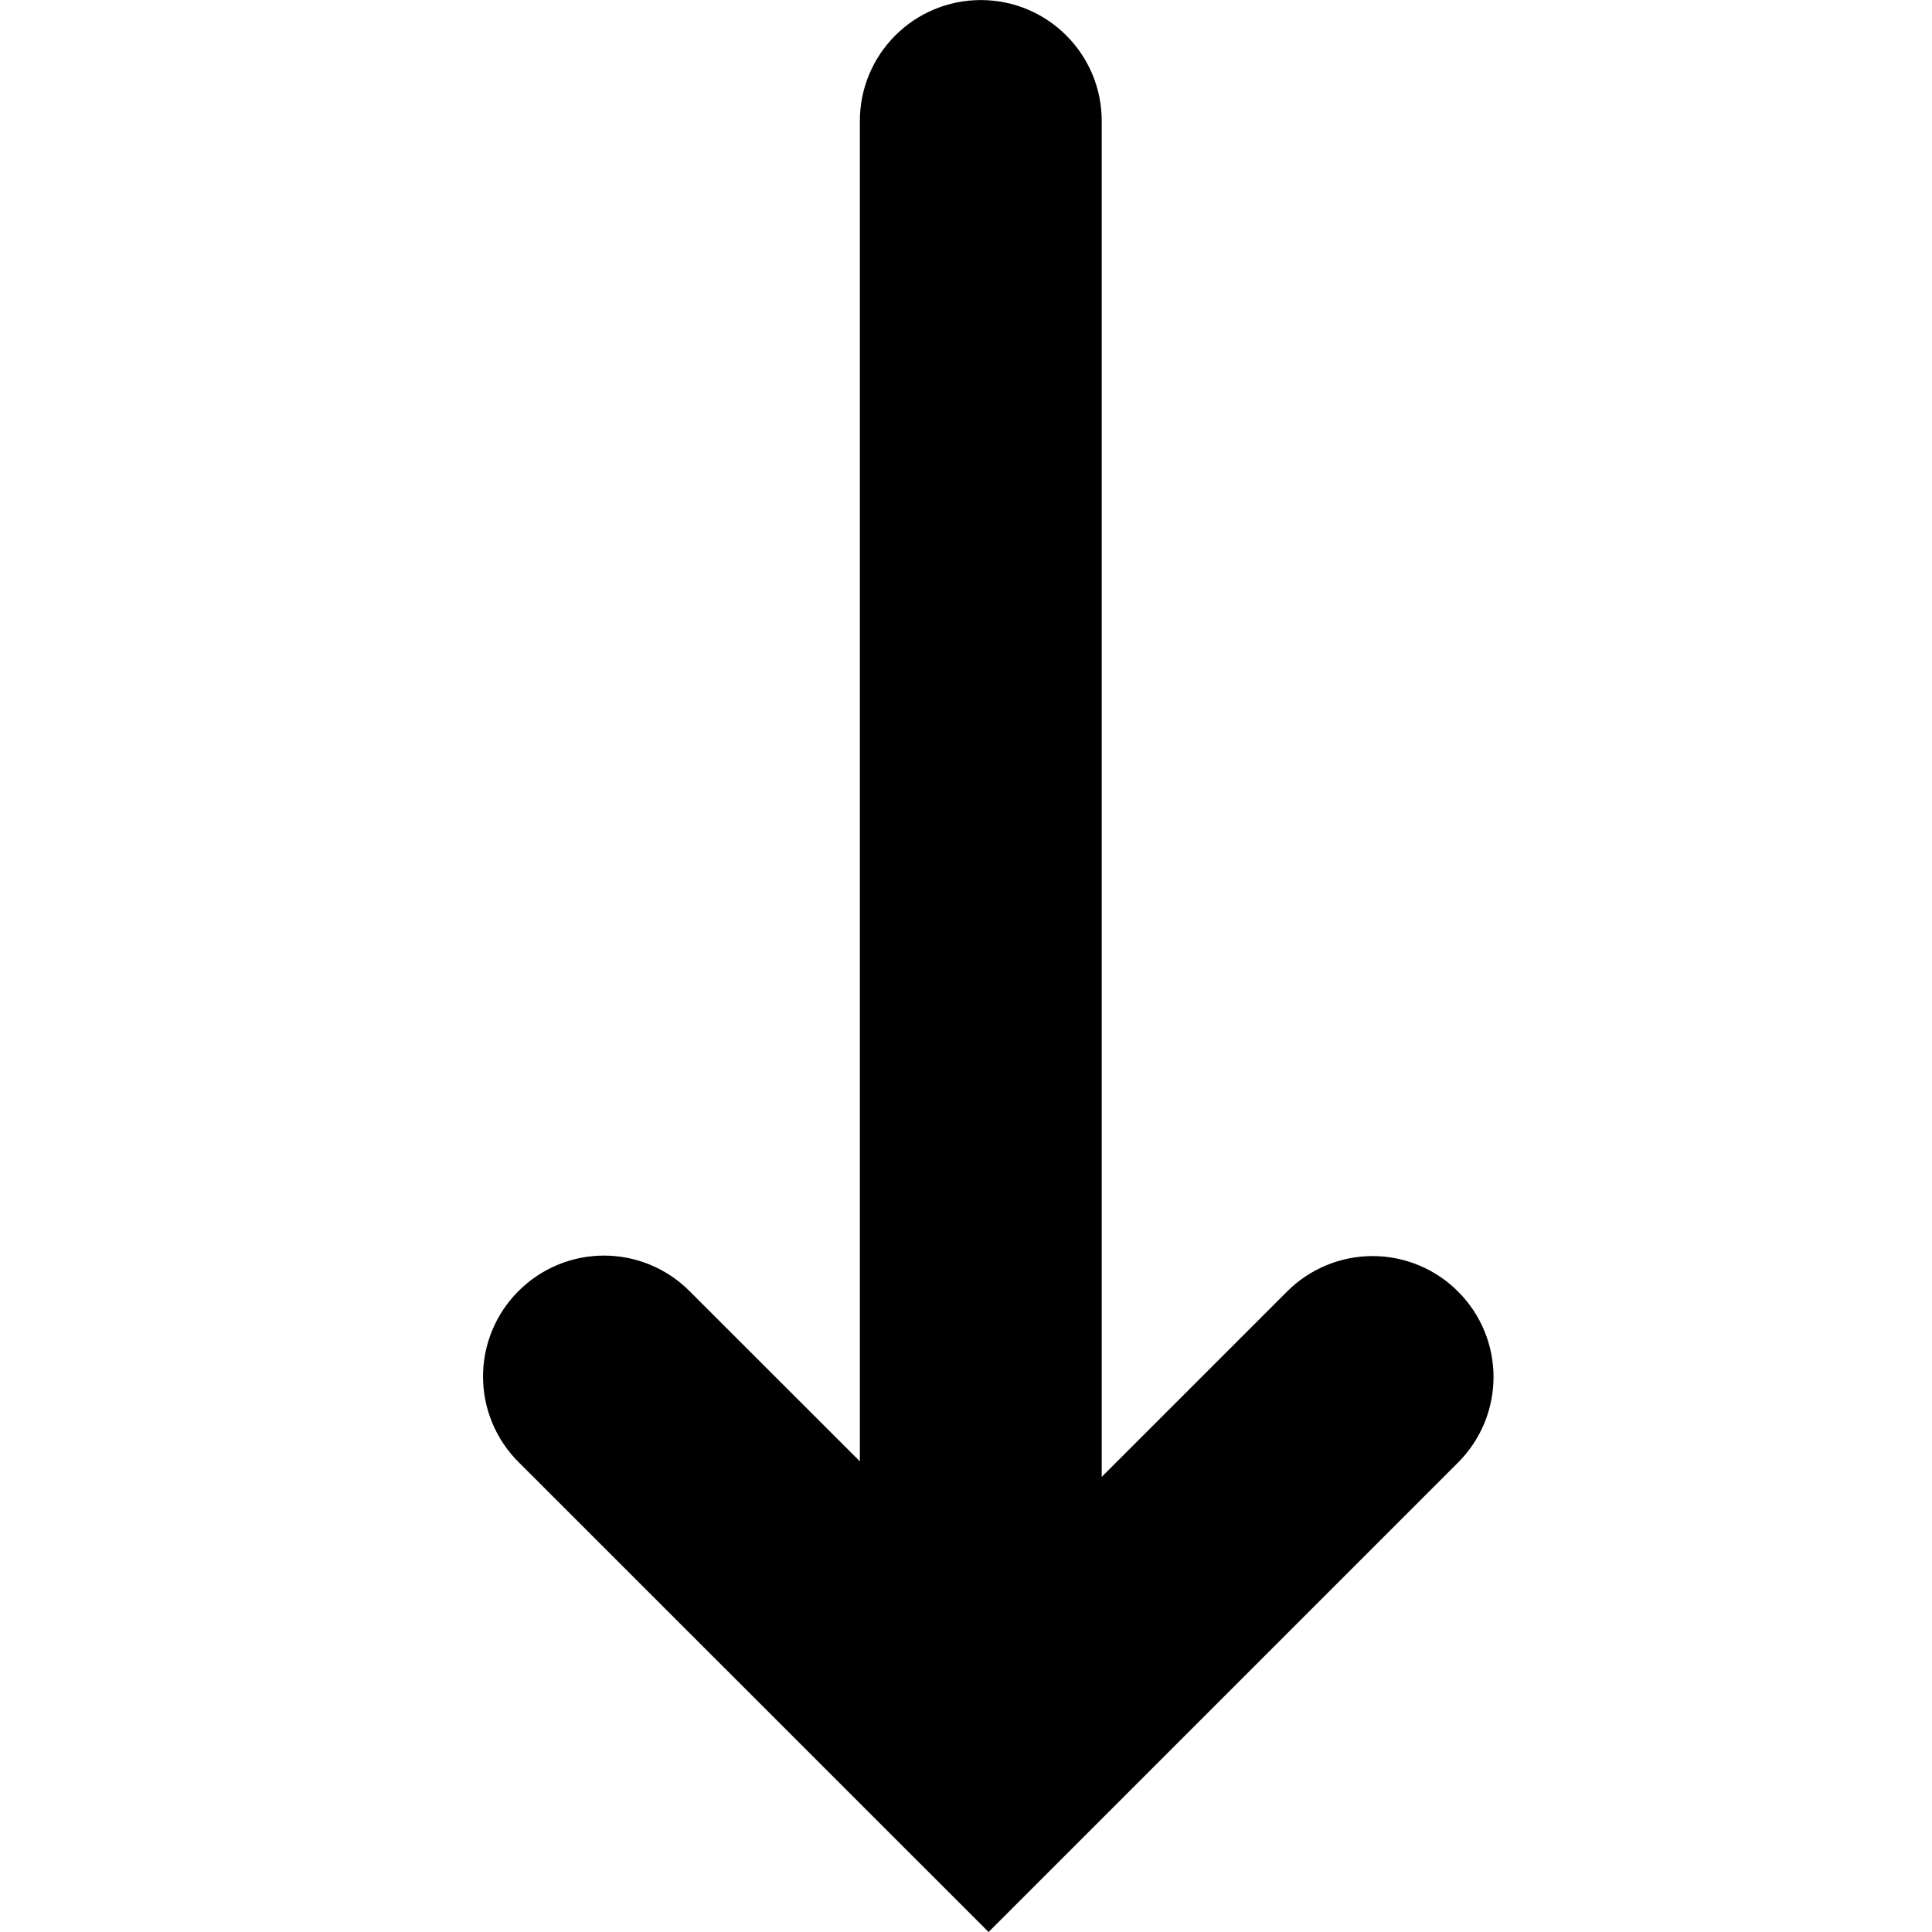
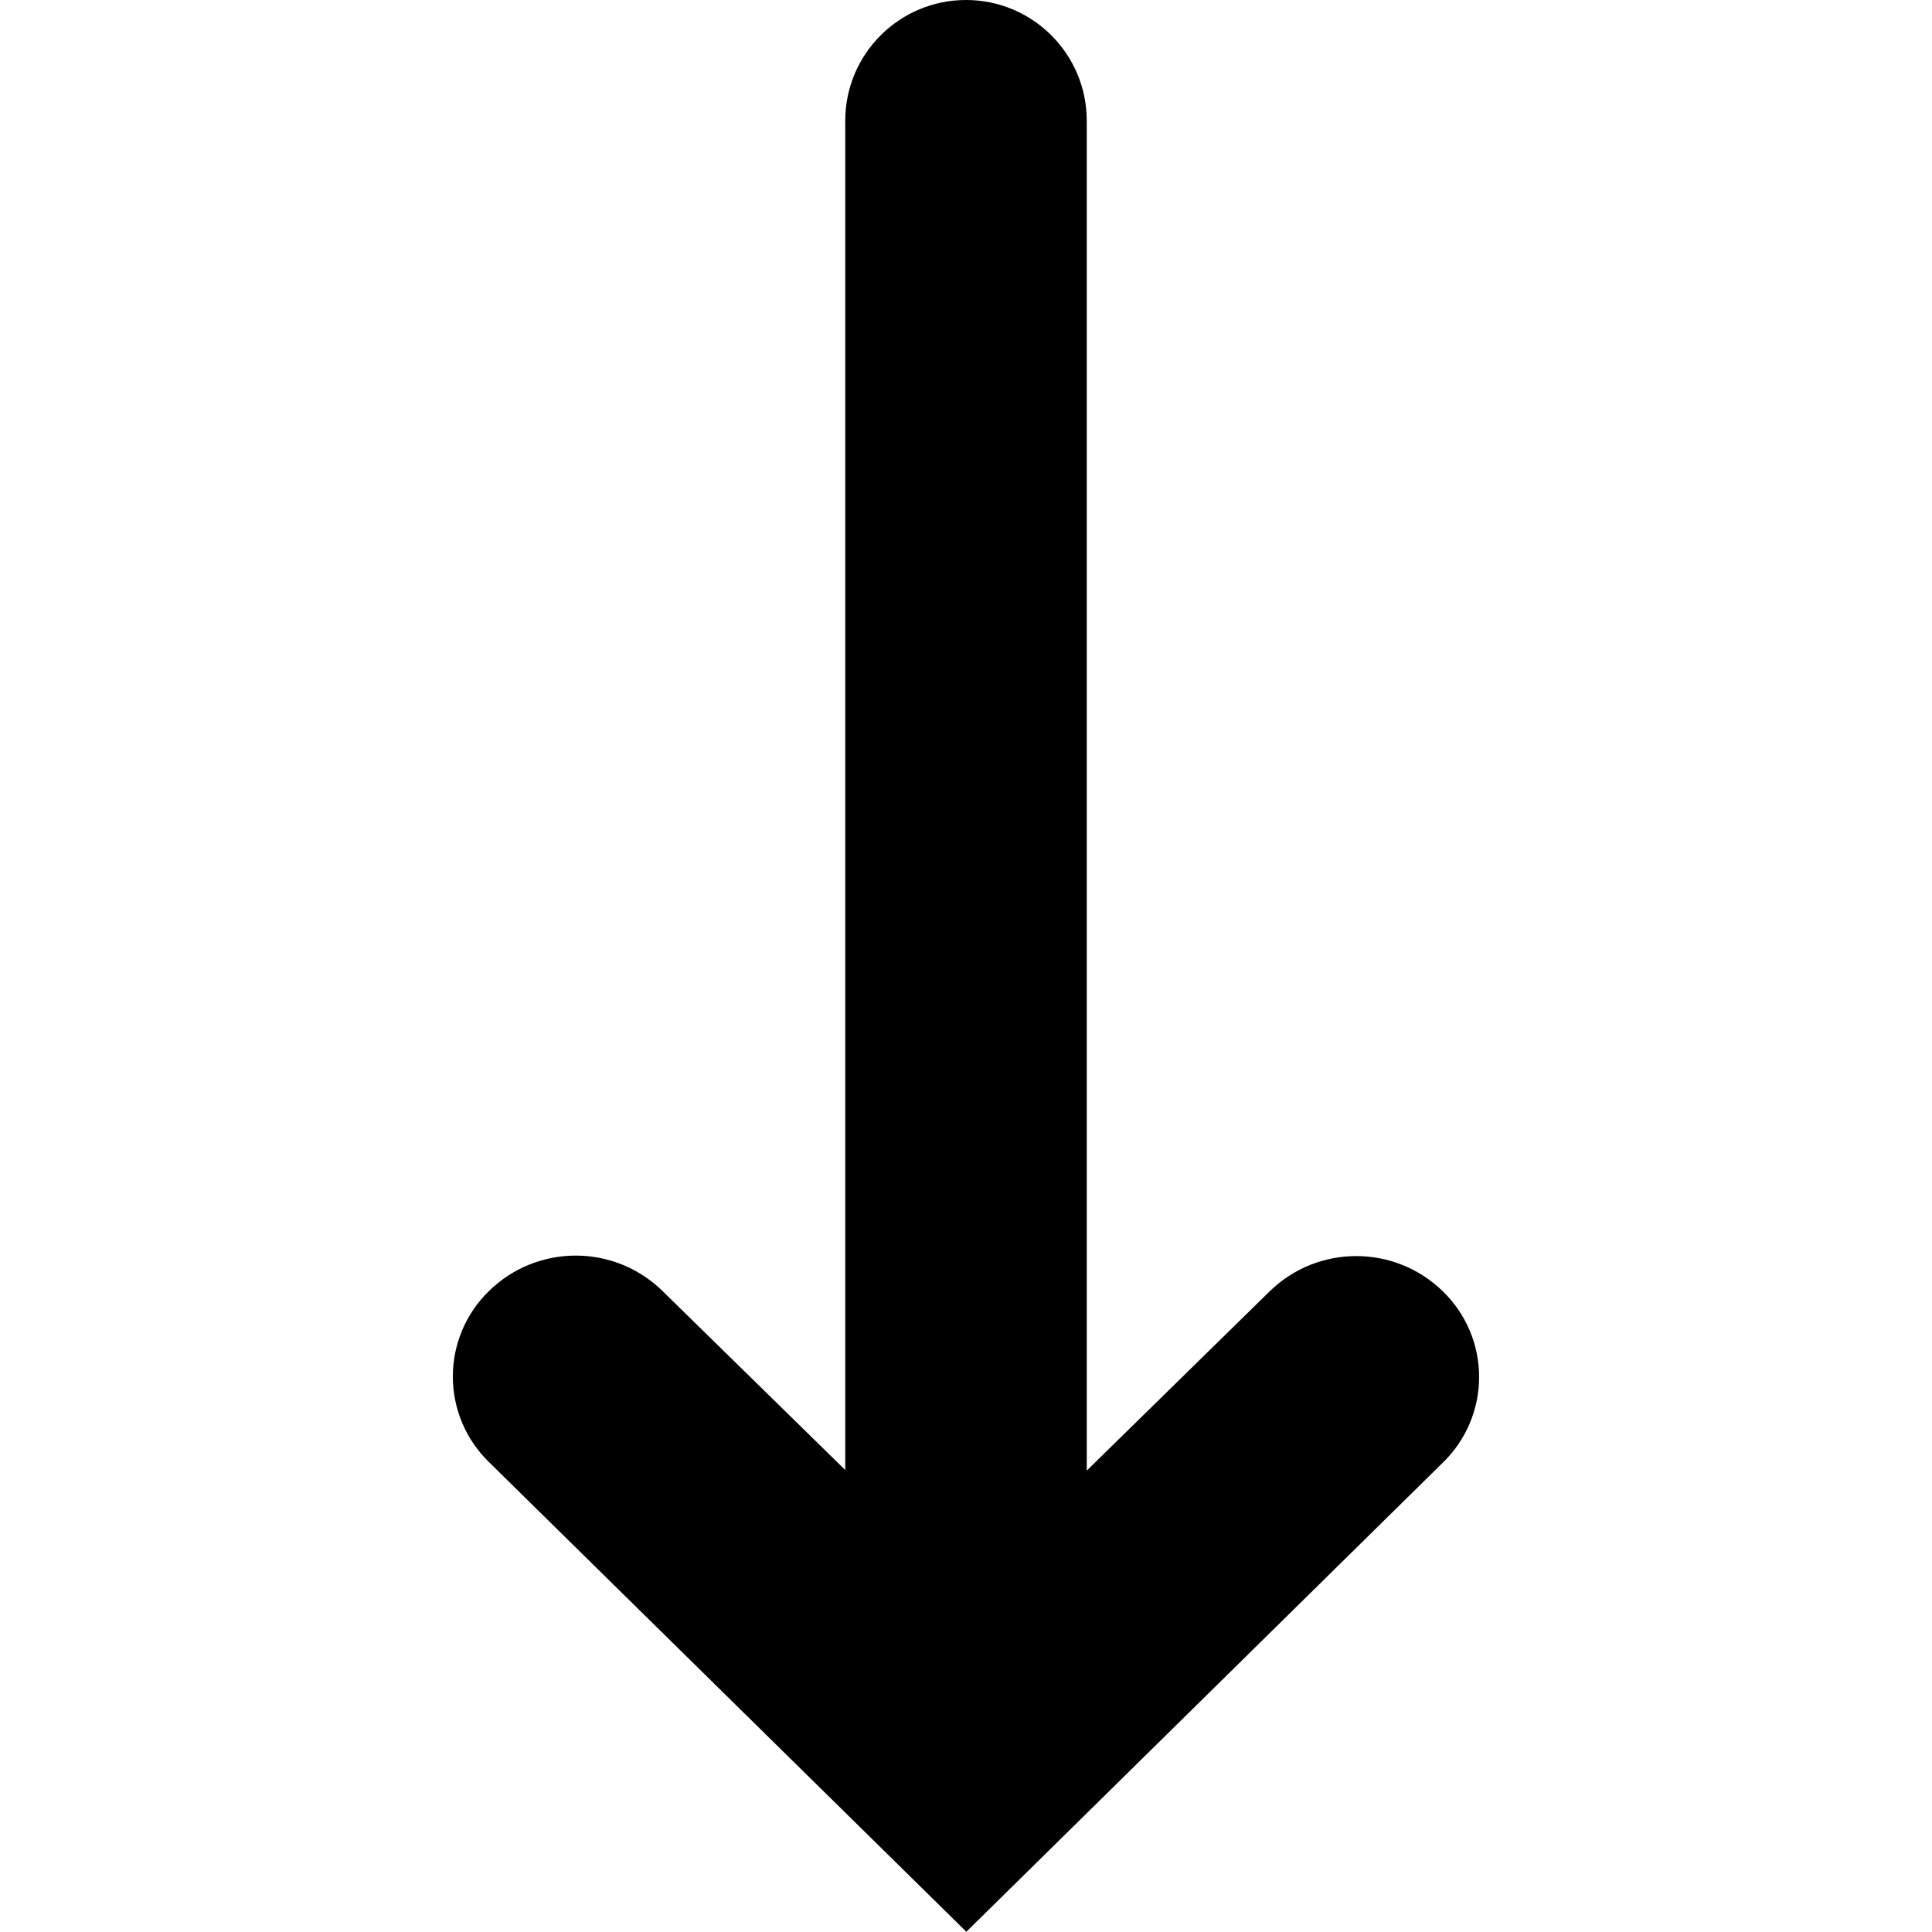
<svg xmlns="http://www.w3.org/2000/svg" viewBox="0 0 16 16">
-   <path d="M12.075 10.696a1 1 0 0 0-1.416 0l-1.535 1.535V1.002a1.001 1.001 0 1 0-2.003 0v11.1l-1.411-1.41a1 1 0 0 0-1.416 0 1 1 0 0 0 0 1.416L8.187 16l3.888-3.888a1 1 0 0 0 0-1.416" />
+   <path d="M7 12.174V1a1 1 0 1 1 2 0v11.179l1.513-1.483a1.027 1.027 0 0 1 1.438 0 .988.988 0 0 1 0 1.415l-3.948 3.887-3.954-3.89a.988.988 0 0 1 0-1.416 1.027 1.027 0 0 1 1.438 0L7 12.174z" />
</svg>
